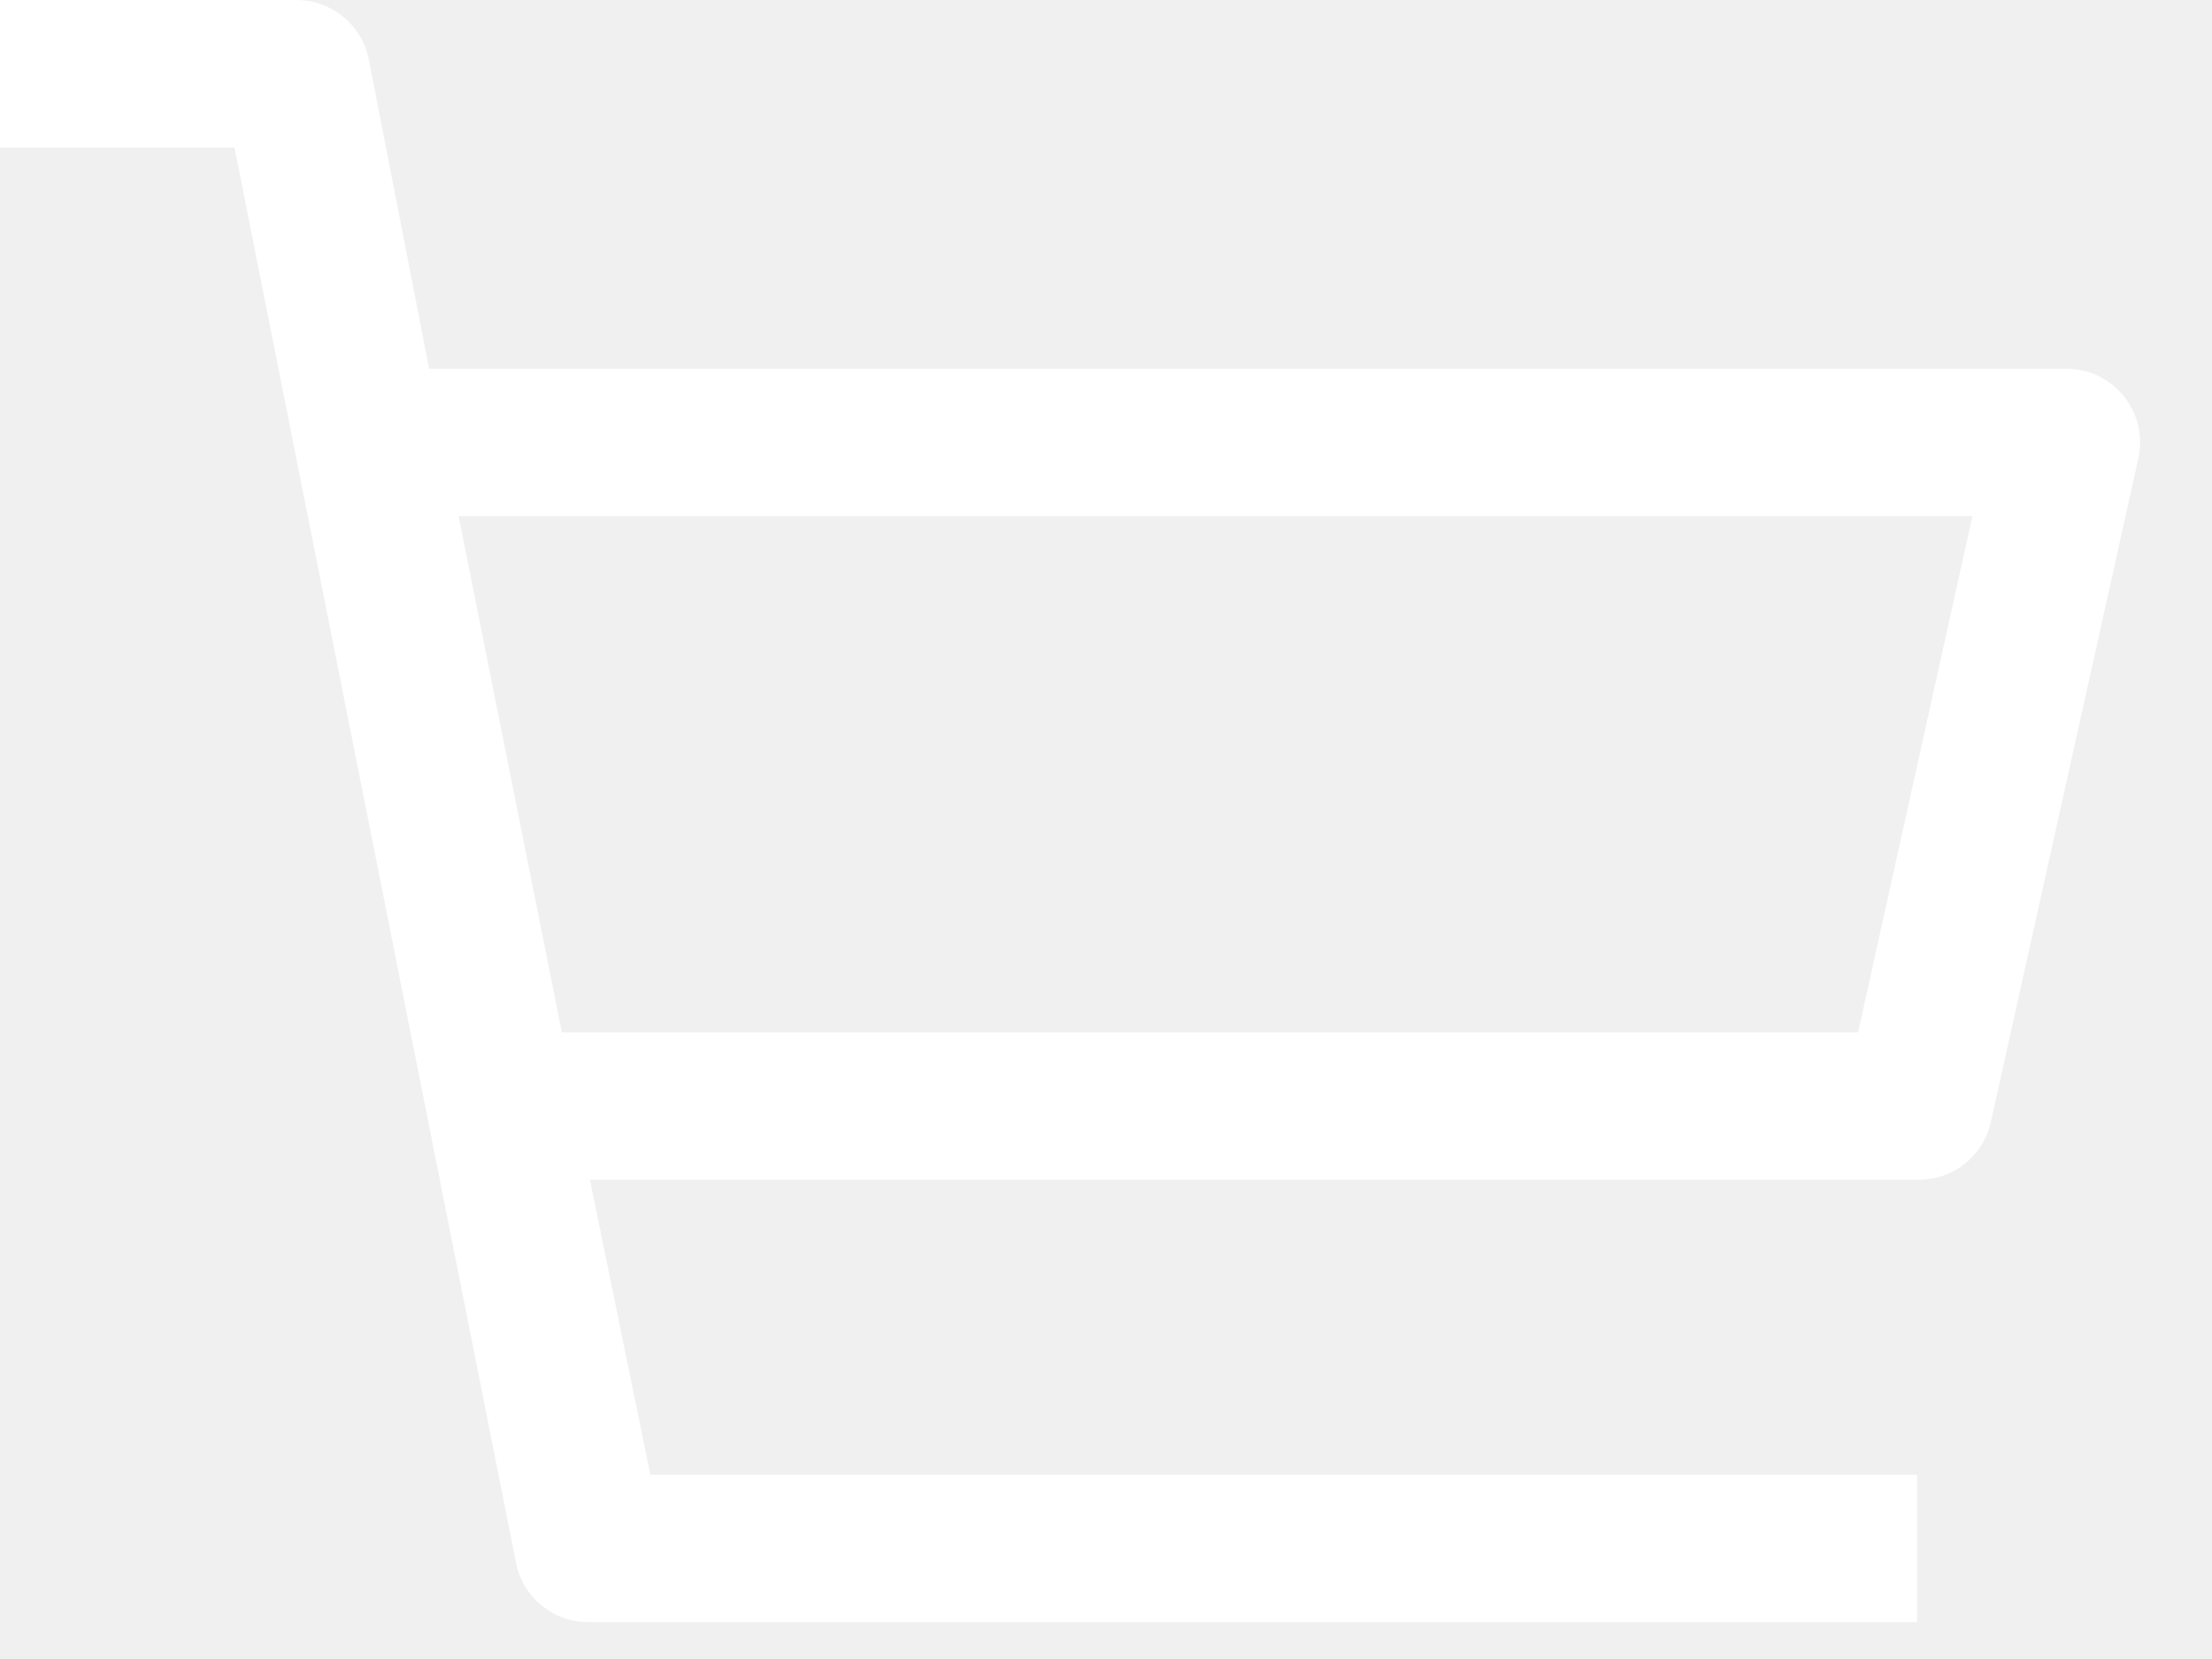
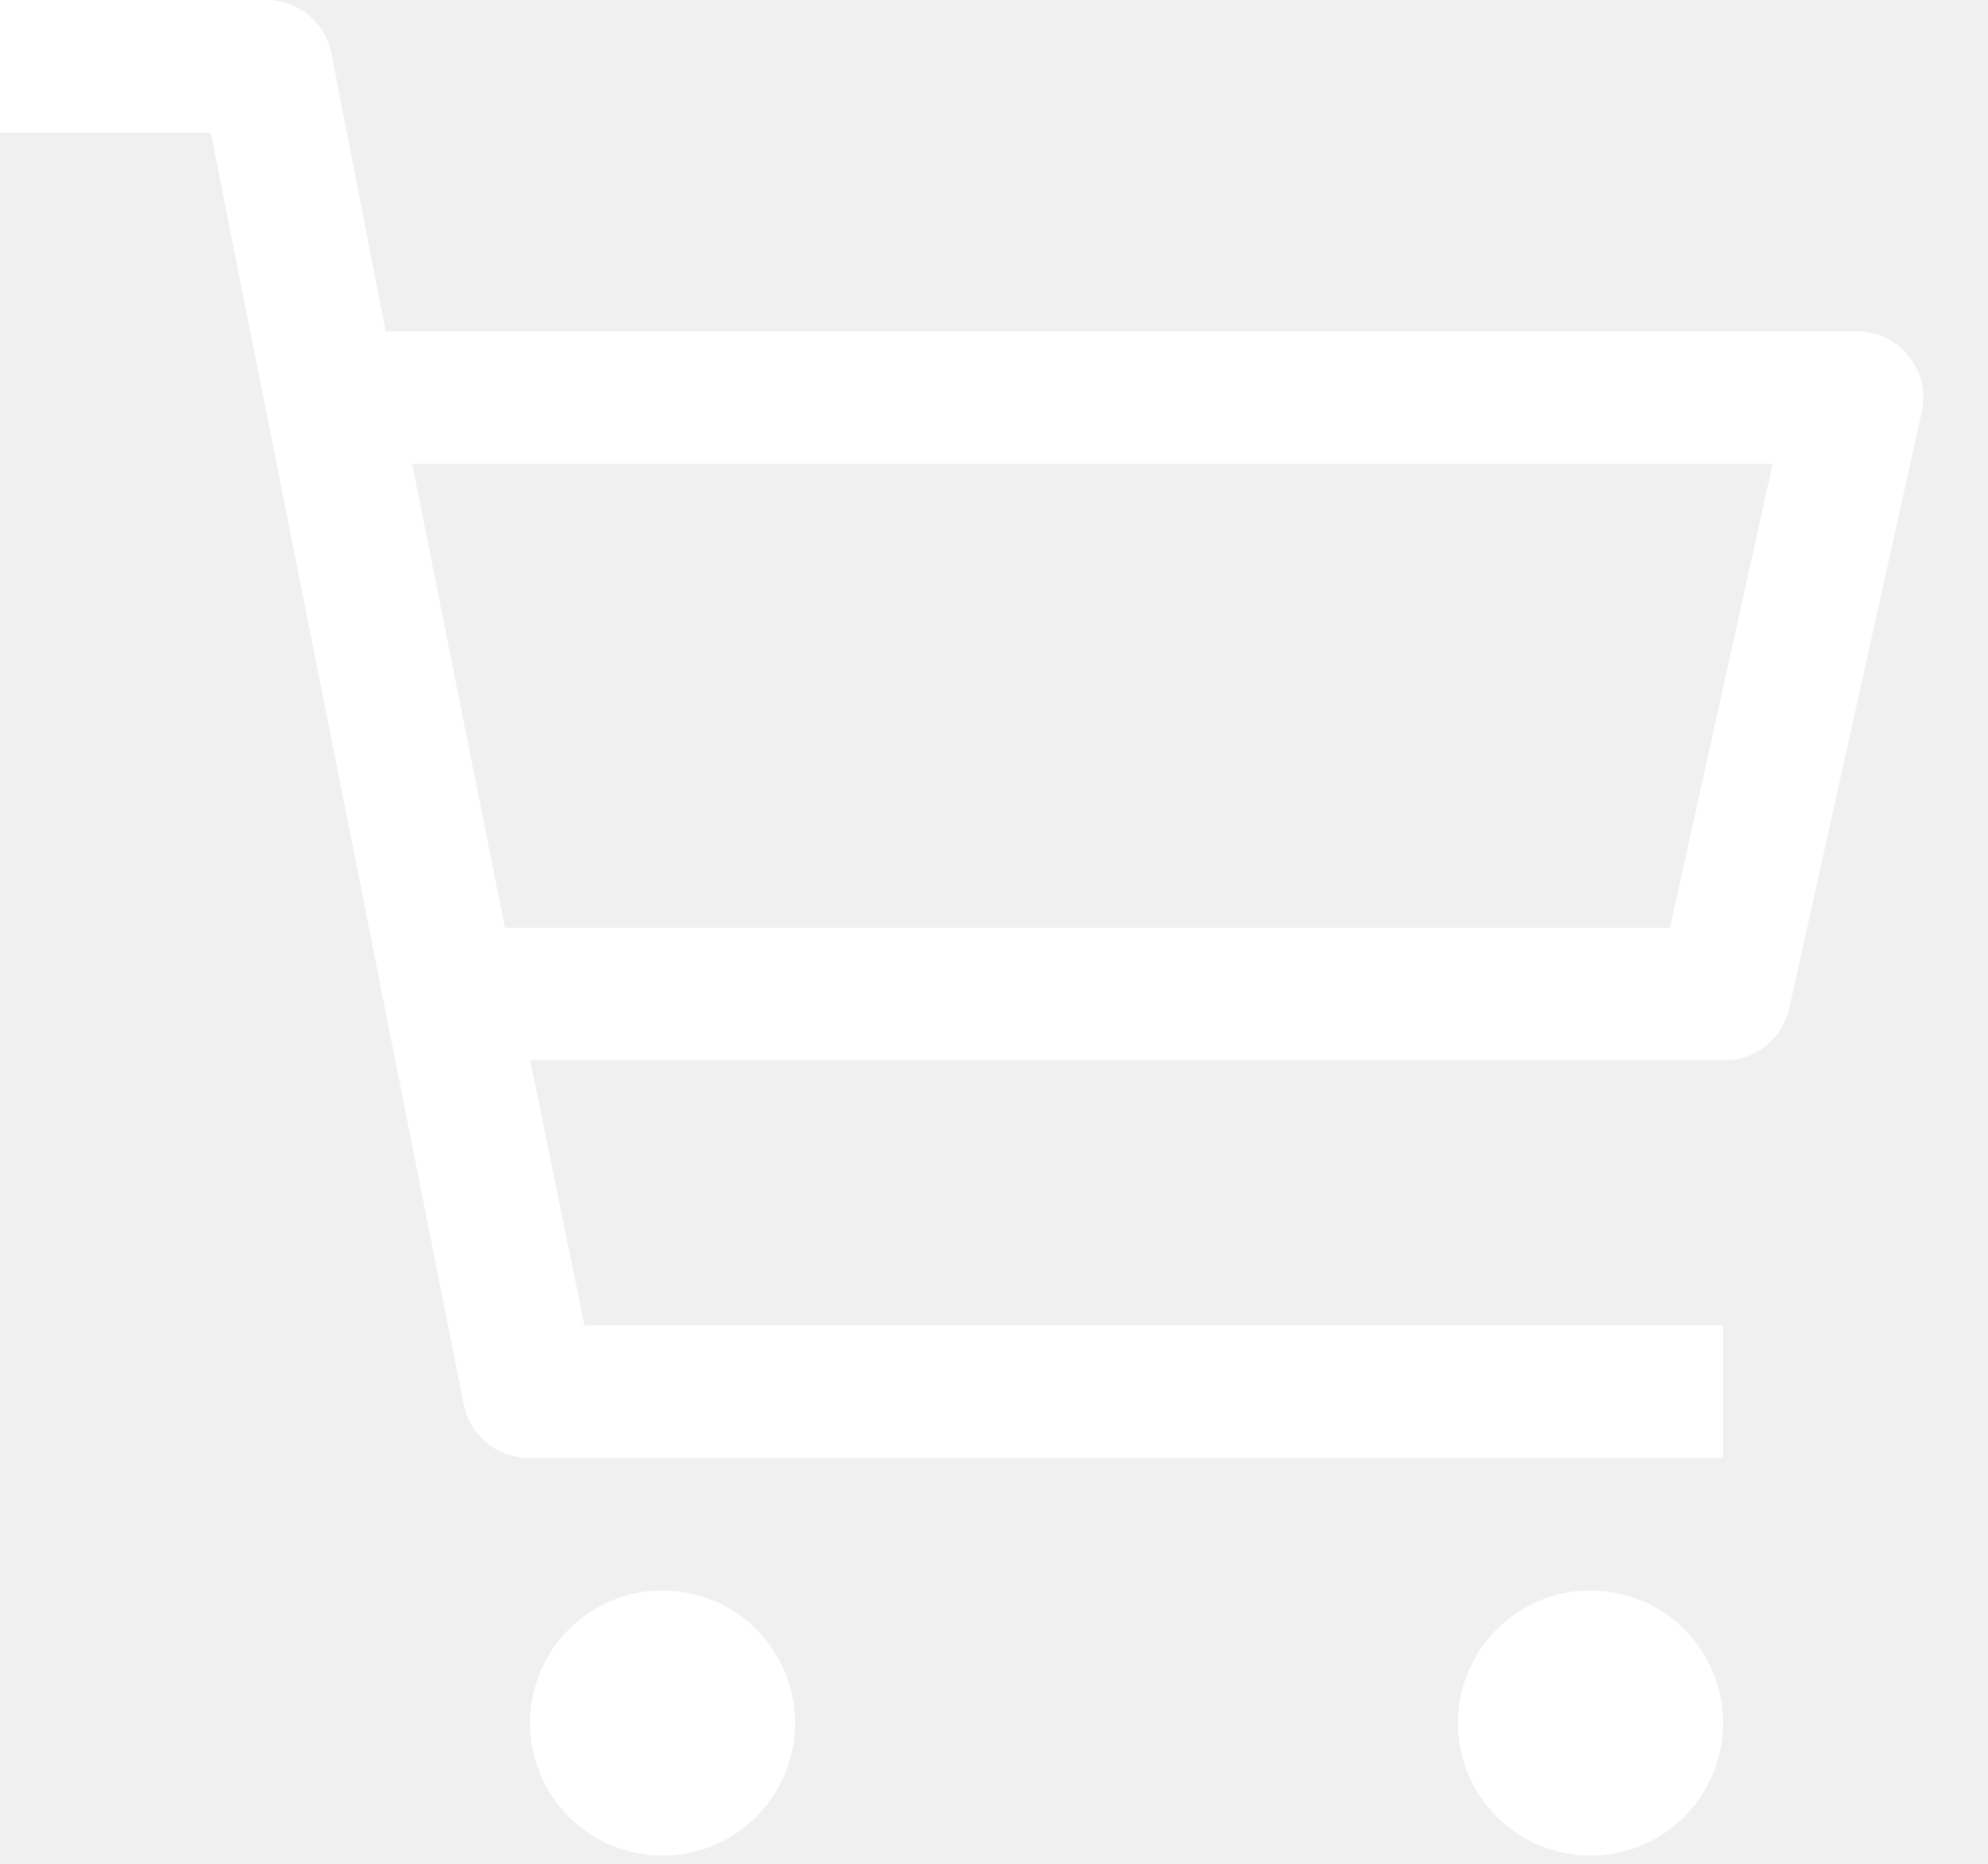
- <svg xmlns="http://www.w3.org/2000/svg" width="16" height="12" viewBox="0 0 16 12" fill="none">
-   <path d="M14.933 2.667H3.104L2.667 0.427C2.642 0.304 2.575 0.195 2.477 0.117C2.38 0.039 2.258 -0.002 2.133 0H0V1.067H1.696L3.733 11.307C3.758 11.429 3.825 11.539 3.923 11.617C4.02 11.695 4.142 11.736 4.267 11.733H13.867V10.667H4.704L4.267 8.533H13.867C13.99 8.536 14.111 8.497 14.208 8.421C14.305 8.345 14.373 8.238 14.4 8.117L15.467 3.317C15.485 3.238 15.484 3.156 15.466 3.077C15.447 2.998 15.41 2.925 15.359 2.862C15.307 2.799 15.242 2.749 15.169 2.715C15.095 2.681 15.014 2.665 14.933 2.667ZM13.44 7.467H4.064L3.317 3.733H14.267L13.44 7.467Z" fill="white" />
+ <svg xmlns="http://www.w3.org/2000/svg" width="16" height="15" viewBox="0 0 16 15" fill="none">
+   <g clip-path="url(#clip0_1503_23)">
+     <path d="M5.332 14.934C5.921 14.934 6.399 14.456 6.399 13.867C6.399 13.278 5.921 12.8 5.332 12.8C4.743 12.8 4.266 13.278 4.266 13.867C4.266 14.456 4.743 14.934 5.332 14.934Z" fill="white" />
+     <path d="M12.801 14.934C13.39 14.934 13.868 14.456 13.868 13.867C13.868 13.278 13.39 12.8 12.801 12.8C12.212 12.8 11.734 13.278 11.734 13.867C11.734 14.456 12.212 14.934 12.801 14.934Z" fill="white" />
+     <path d="M14.933 2.667H3.104L2.667 0.427C2.642 0.304 2.575 0.195 2.477 0.117C2.38 0.039 2.258 -0.002 2.133 0H0V1.067H1.696L3.733 11.307C3.758 11.429 3.825 11.539 3.923 11.617C4.02 11.695 4.142 11.736 4.267 11.733H13.867V10.667H4.704L4.267 8.533H13.867C13.99 8.536 14.111 8.497 14.208 8.421C14.305 8.345 14.373 8.238 14.4 8.117L15.467 3.317C15.485 3.238 15.484 3.156 15.466 3.077C15.447 2.998 15.41 2.925 15.359 2.862C15.307 2.799 15.242 2.749 15.169 2.715C15.095 2.681 15.014 2.665 14.933 2.667ZM13.44 7.467H4.064L3.317 3.733H14.267L13.44 7.467Z" fill="white" />
+   </g>
+   <defs>
+     <clipPath id="clip0_1503_23">
+       <rect width="16" height="14.933" fill="white" />
+     </clipPath>
+   </defs>
</svg>
